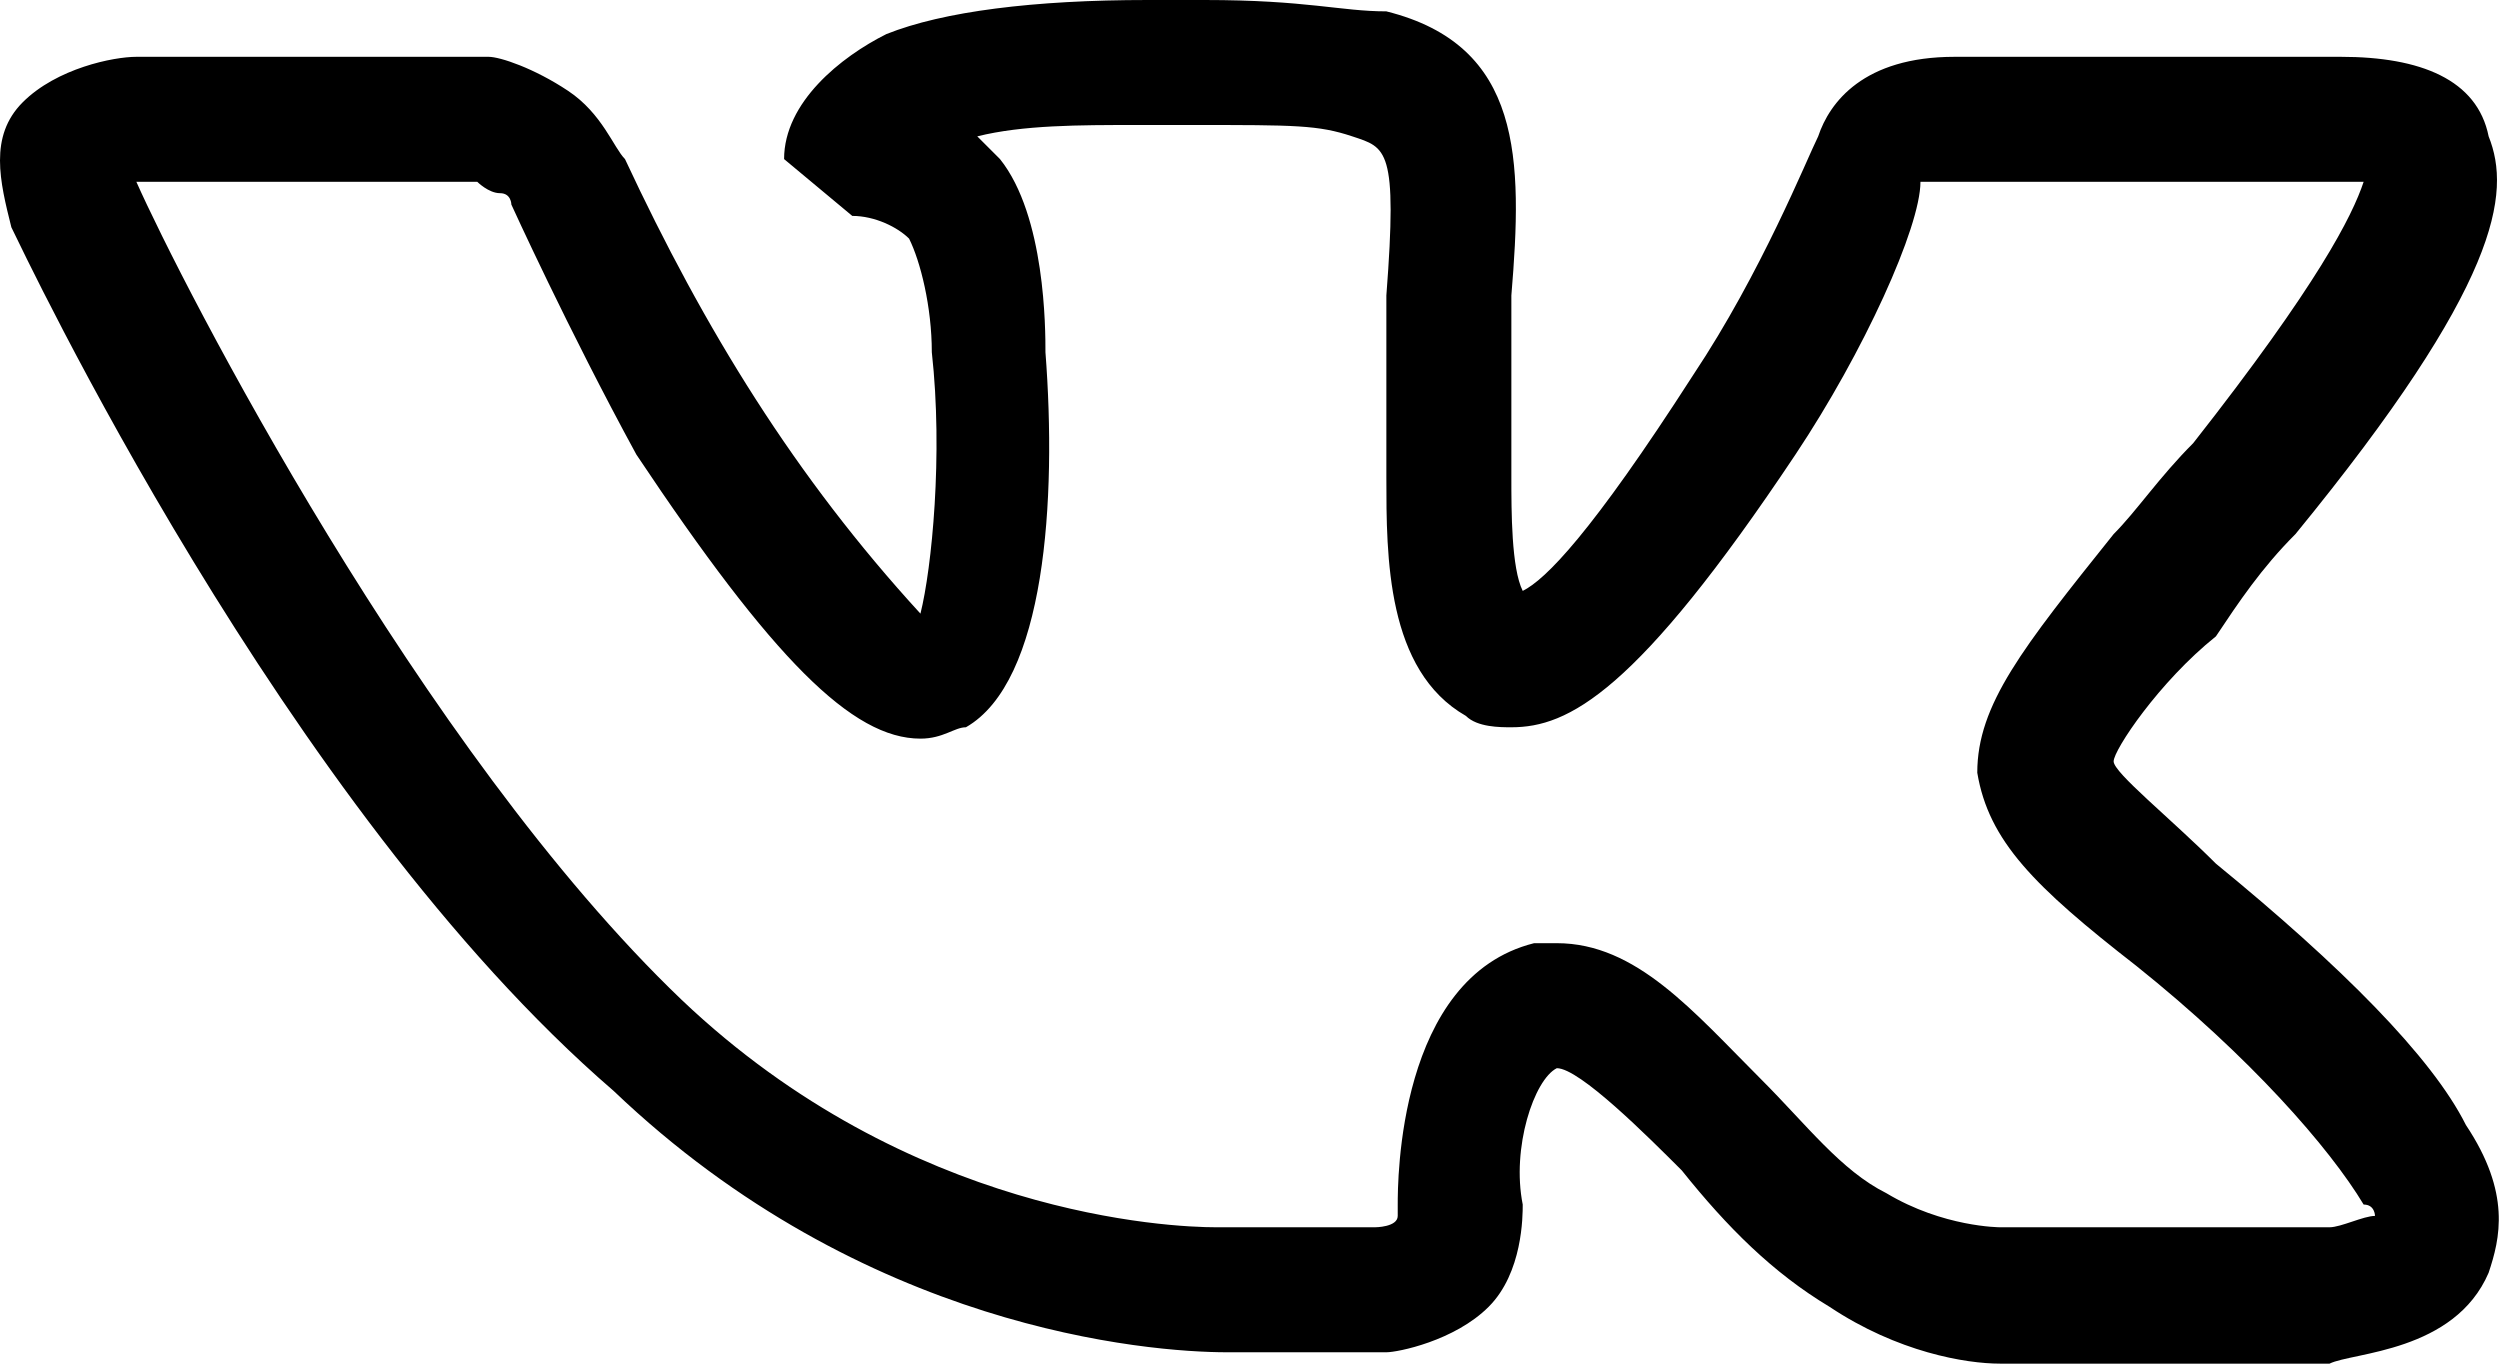
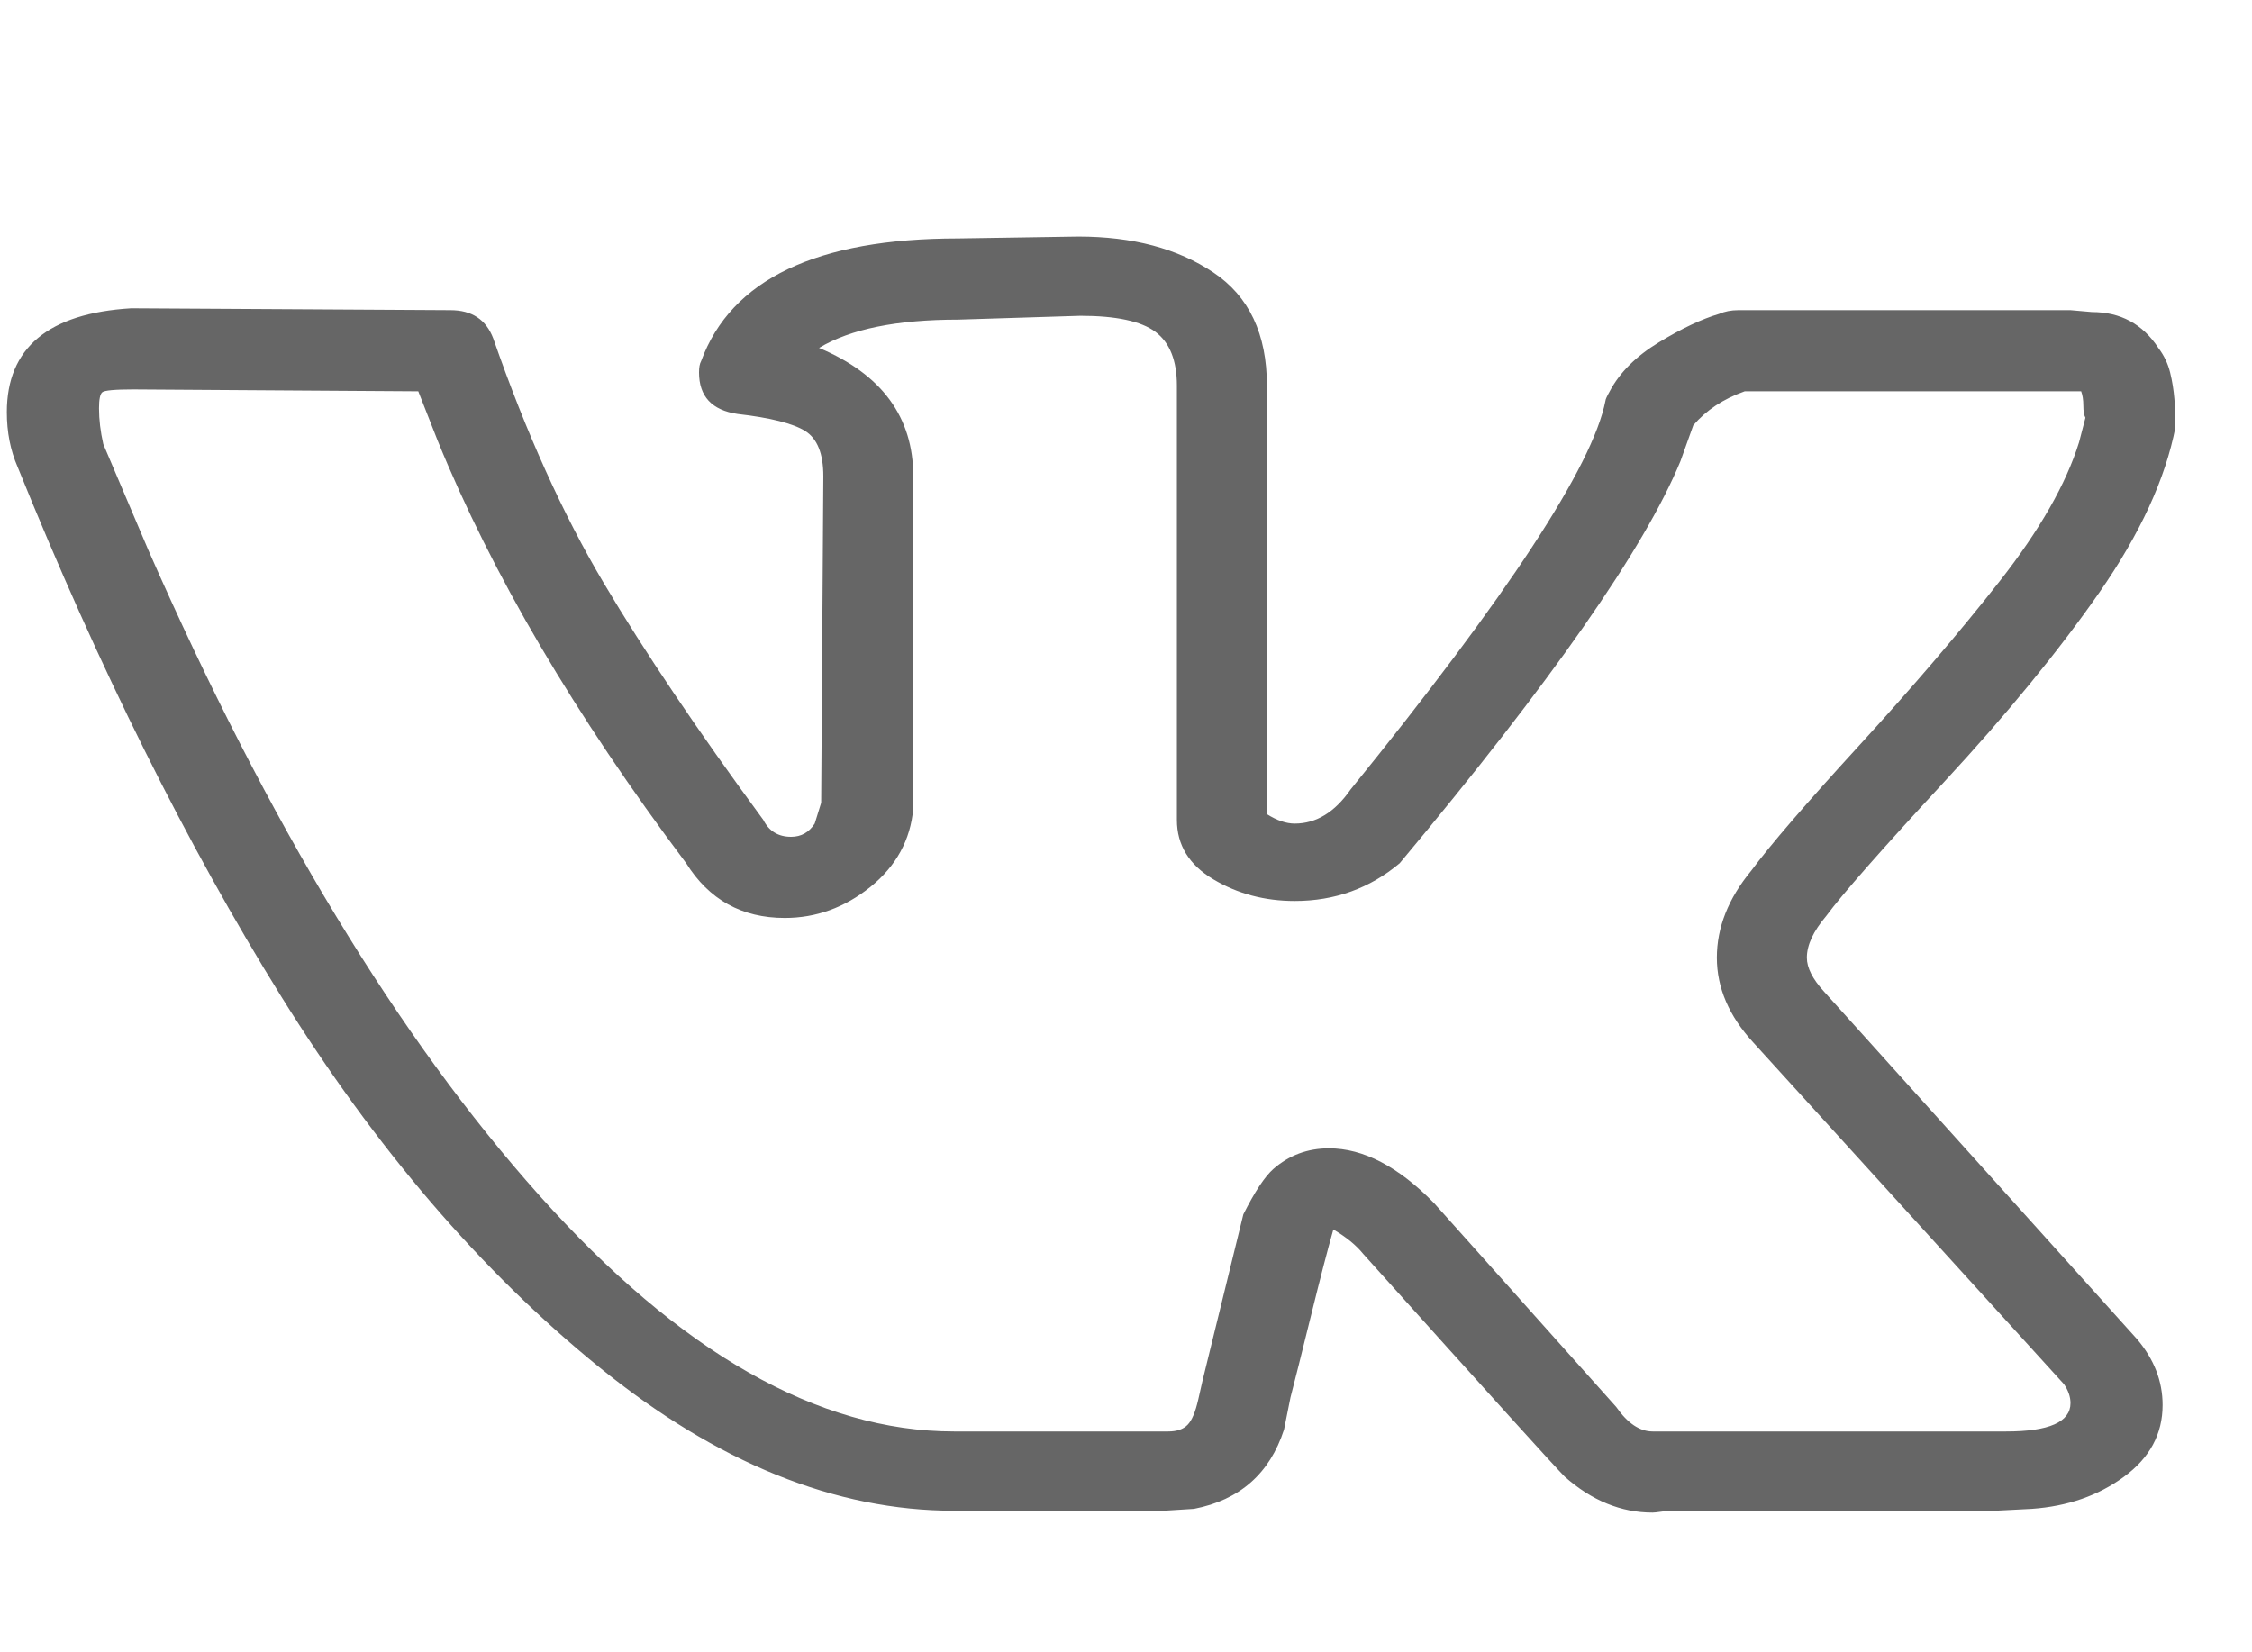
- <svg xmlns="http://www.w3.org/2000/svg" version="1.1" id="Layer_1" x="0px" y="0px" viewBox="0 0 22 12" style="enable-background:new 0 0 22 12;" xml:space="preserve">
-   <path d="M17.6,12c-0.3,0-0.9-0.1-1.5-0.5c-0.5-0.3-0.9-0.7-1.3-1.2c-0.3-0.3-0.9-0.9-1.1-0.9c-0.2,0.1-0.4,0.7-0.3,1.2   c0,0.1,0,0.6-0.3,0.9c-0.3,0.3-0.8,0.4-0.9,0.4h-1.4c-0.7,0-3.2-0.2-5.4-2.3C2.5,7.1,0.2,2.2,0.1,2C0,1.6-0.1,1.2,0.2,0.9   s0.8-0.4,1-0.4h3.1c0.1,0,0.4,0.1,0.7,0.3C5.3,1,5.4,1.3,5.5,1.4c0.7,1.5,1.5,2.8,2.6,4C8.2,5,8.3,4,8.2,3.1c0-0.4-0.1-0.8-0.2-1   C7.9,2,7.7,1.9,7.5,1.9L6.9,1.4c0-0.5,0.5-0.9,0.9-1.1C8.3,0.1,9.1,0,10.1,0h0.5c0.9,0,1.2,0.1,1.6,0.1c1.2,0.3,1.2,1.3,1.1,2.5v1.6   c0,0.3,0,0.8,0.1,1c0.2-0.1,0.6-0.5,1.5-1.9c0.6-0.9,1-1.9,1.1-2.1c0.1-0.3,0.4-0.7,1.2-0.7h3.4c0.7,0,1.2,0.2,1.3,0.7   c0.2,0.5,0.1,1.3-1.7,3.5c-0.3,0.3-0.5,0.6-0.7,0.9c-0.5,0.4-0.9,1-0.9,1.1s0.5,0.5,0.9,0.9c1.1,0.9,1.9,1.7,2.2,2.3   c0.4,0.6,0.3,1,0.2,1.3c-0.3,0.7-1.2,0.7-1.4,0.8h-2.8C17.7,12,17.6,12,17.6,12z M13.7,8.3c0.7,0,1.2,0.6,1.8,1.2   c0.4,0.4,0.7,0.8,1.1,1c0.5,0.3,1,0.3,1,0.3h2.9c0.1,0,0.3-0.1,0.4-0.1c0,0,0-0.1-0.1-0.1c-0.3-0.5-1-1.3-2-2.1   c-0.9-0.7-1.3-1.1-1.4-1.7c0-0.6,0.4-1.1,1.2-2.1c0.2-0.2,0.4-0.5,0.7-0.8c1.1-1.4,1.4-2,1.5-2.3h-3.9c0,0.4-0.5,1.5-1.1,2.4   c-1.4,2.1-2,2.4-2.5,2.4c-0.1,0-0.3,0-0.4-0.1c-0.7-0.4-0.7-1.4-0.7-2.1V3.9V2.6c0.1-1.3,0-1.3-0.3-1.4c-0.3-0.1-0.5-0.1-1.4-0.1H10   c-0.5,0-1,0-1.4,0.1l0.2,0.2c0.4,0.5,0.4,1.5,0.4,1.7c0.1,1.3,0,2.9-0.7,3.3c-0.1,0-0.2,0.1-0.4,0.1C7.5,6.5,6.8,5.8,5.6,4   C5,2.9,4.5,1.8,4.5,1.8s0-0.1-0.1-0.1S4.2,1.6,4.2,1.6H1.3H1.2c0.4,0.9,2.5,5,4.8,7.2c2,1.9,4.3,2,4.7,2h1.4c0,0,0.2,0,0.2-0.1v-0.1   c0-0.2,0-2,1.2-2.3C13.5,8.3,13.7,8.3,13.7,8.3z" />
+ <svg xmlns="http://www.w3.org/2000/svg" width="30" height="22" viewBox="0 0 30 22" fill="none">
+   <path d="M0.091 5.49C0.091 4.635 0.643 4.174 1.747 4.107L6.001 4.132C6.286 4.132 6.476 4.258 6.571 4.509C7.009 5.767 7.499 6.852 8.042 7.766C8.584 8.679 9.293 9.732 10.168 10.922C10.244 11.073 10.368 11.148 10.539 11.148C10.673 11.148 10.777 11.089 10.853 10.972L10.939 10.695L10.968 6.345C10.968 6.043 10.887 5.842 10.725 5.741C10.563 5.641 10.263 5.565 9.826 5.515C9.483 5.465 9.312 5.28 9.312 4.962C9.312 4.895 9.321 4.844 9.34 4.811C9.74 3.721 10.882 3.176 12.766 3.176L14.365 3.151C15.088 3.151 15.687 3.31 16.163 3.629C16.639 3.947 16.877 4.45 16.877 5.138V10.846C17.01 10.93 17.134 10.972 17.248 10.972C17.533 10.972 17.781 10.821 17.99 10.52C20.083 7.938 21.216 6.211 21.387 5.339C21.387 5.322 21.406 5.28 21.444 5.213C21.577 4.962 21.796 4.744 22.101 4.559C22.405 4.375 22.672 4.249 22.9 4.182C22.976 4.149 23.062 4.132 23.157 4.132H27.582L27.867 4.157C28.248 4.157 28.543 4.316 28.752 4.635C28.828 4.735 28.88 4.844 28.909 4.962C28.938 5.079 28.956 5.196 28.966 5.314C28.976 5.431 28.98 5.498 28.98 5.515V5.691C28.847 6.378 28.509 7.112 27.967 7.892C27.424 8.671 26.735 9.514 25.897 10.419C25.06 11.324 24.537 11.919 24.327 12.204C24.156 12.406 24.07 12.59 24.07 12.758C24.07 12.892 24.146 13.043 24.299 13.21L28.466 17.837C28.695 18.106 28.809 18.399 28.809 18.718C28.809 19.103 28.638 19.422 28.295 19.673C27.953 19.925 27.544 20.067 27.068 20.101L26.582 20.126H22.243C22.224 20.126 22.186 20.13 22.129 20.139C22.072 20.147 22.034 20.151 22.015 20.151C21.596 20.151 21.206 19.992 20.845 19.673C20.711 19.539 19.817 18.55 18.161 16.706C18.066 16.588 17.933 16.48 17.762 16.379C17.686 16.647 17.586 17.033 17.462 17.536C17.338 18.039 17.248 18.399 17.191 18.617L17.105 19.045C16.915 19.631 16.515 19.983 15.906 20.101L15.507 20.126H12.709C11.129 20.126 9.555 19.489 7.984 18.215C6.414 16.941 5.001 15.293 3.745 13.273C2.489 11.253 1.319 8.902 0.234 6.219C0.139 6.001 0.091 5.758 0.091 5.49ZM17.248 12.003C16.848 12.003 16.486 11.907 16.163 11.714C15.839 11.521 15.678 11.257 15.678 10.922V5.138C15.678 4.803 15.583 4.564 15.392 4.421C15.202 4.279 14.869 4.207 14.393 4.207L12.766 4.258C11.948 4.258 11.329 4.383 10.911 4.635C11.748 4.987 12.166 5.557 12.166 6.345V10.771C12.129 11.19 11.938 11.538 11.596 11.815C11.253 12.091 10.872 12.229 10.454 12.229C9.883 12.229 9.445 11.986 9.141 11.5C7.656 9.522 6.552 7.644 5.829 5.867L5.572 5.213L1.776 5.188C1.528 5.188 1.39 5.201 1.362 5.226C1.333 5.251 1.319 5.322 1.319 5.44C1.319 5.59 1.338 5.75 1.376 5.917L1.975 7.326C3.574 10.964 5.311 13.831 7.185 15.926C9.06 18.022 10.901 19.07 12.709 19.07H15.563C15.678 19.07 15.763 19.04 15.82 18.982C15.878 18.923 15.925 18.81 15.963 18.642L16.02 18.391L16.563 16.178C16.715 15.876 16.848 15.675 16.962 15.574C17.172 15.39 17.419 15.298 17.704 15.298C18.161 15.298 18.628 15.541 19.103 16.027L21.53 18.743C21.682 18.961 21.844 19.07 22.015 19.07H26.725C27.296 19.07 27.582 18.944 27.582 18.692C27.582 18.609 27.553 18.525 27.496 18.441L23.357 13.889C23.033 13.537 22.871 13.16 22.871 12.758C22.871 12.355 23.024 11.97 23.328 11.601C23.576 11.265 24.056 10.708 24.77 9.928C25.483 9.149 26.107 8.42 26.64 7.741C27.172 7.062 27.524 6.446 27.696 5.892L27.781 5.565C27.762 5.532 27.753 5.477 27.753 5.402C27.753 5.326 27.743 5.264 27.724 5.213H23.242C22.957 5.314 22.729 5.465 22.557 5.666L22.386 6.144C21.91 7.301 20.664 9.086 18.646 11.5C18.247 11.835 17.781 12.003 17.248 12.003Z" fill="#666666" />
</svg>
